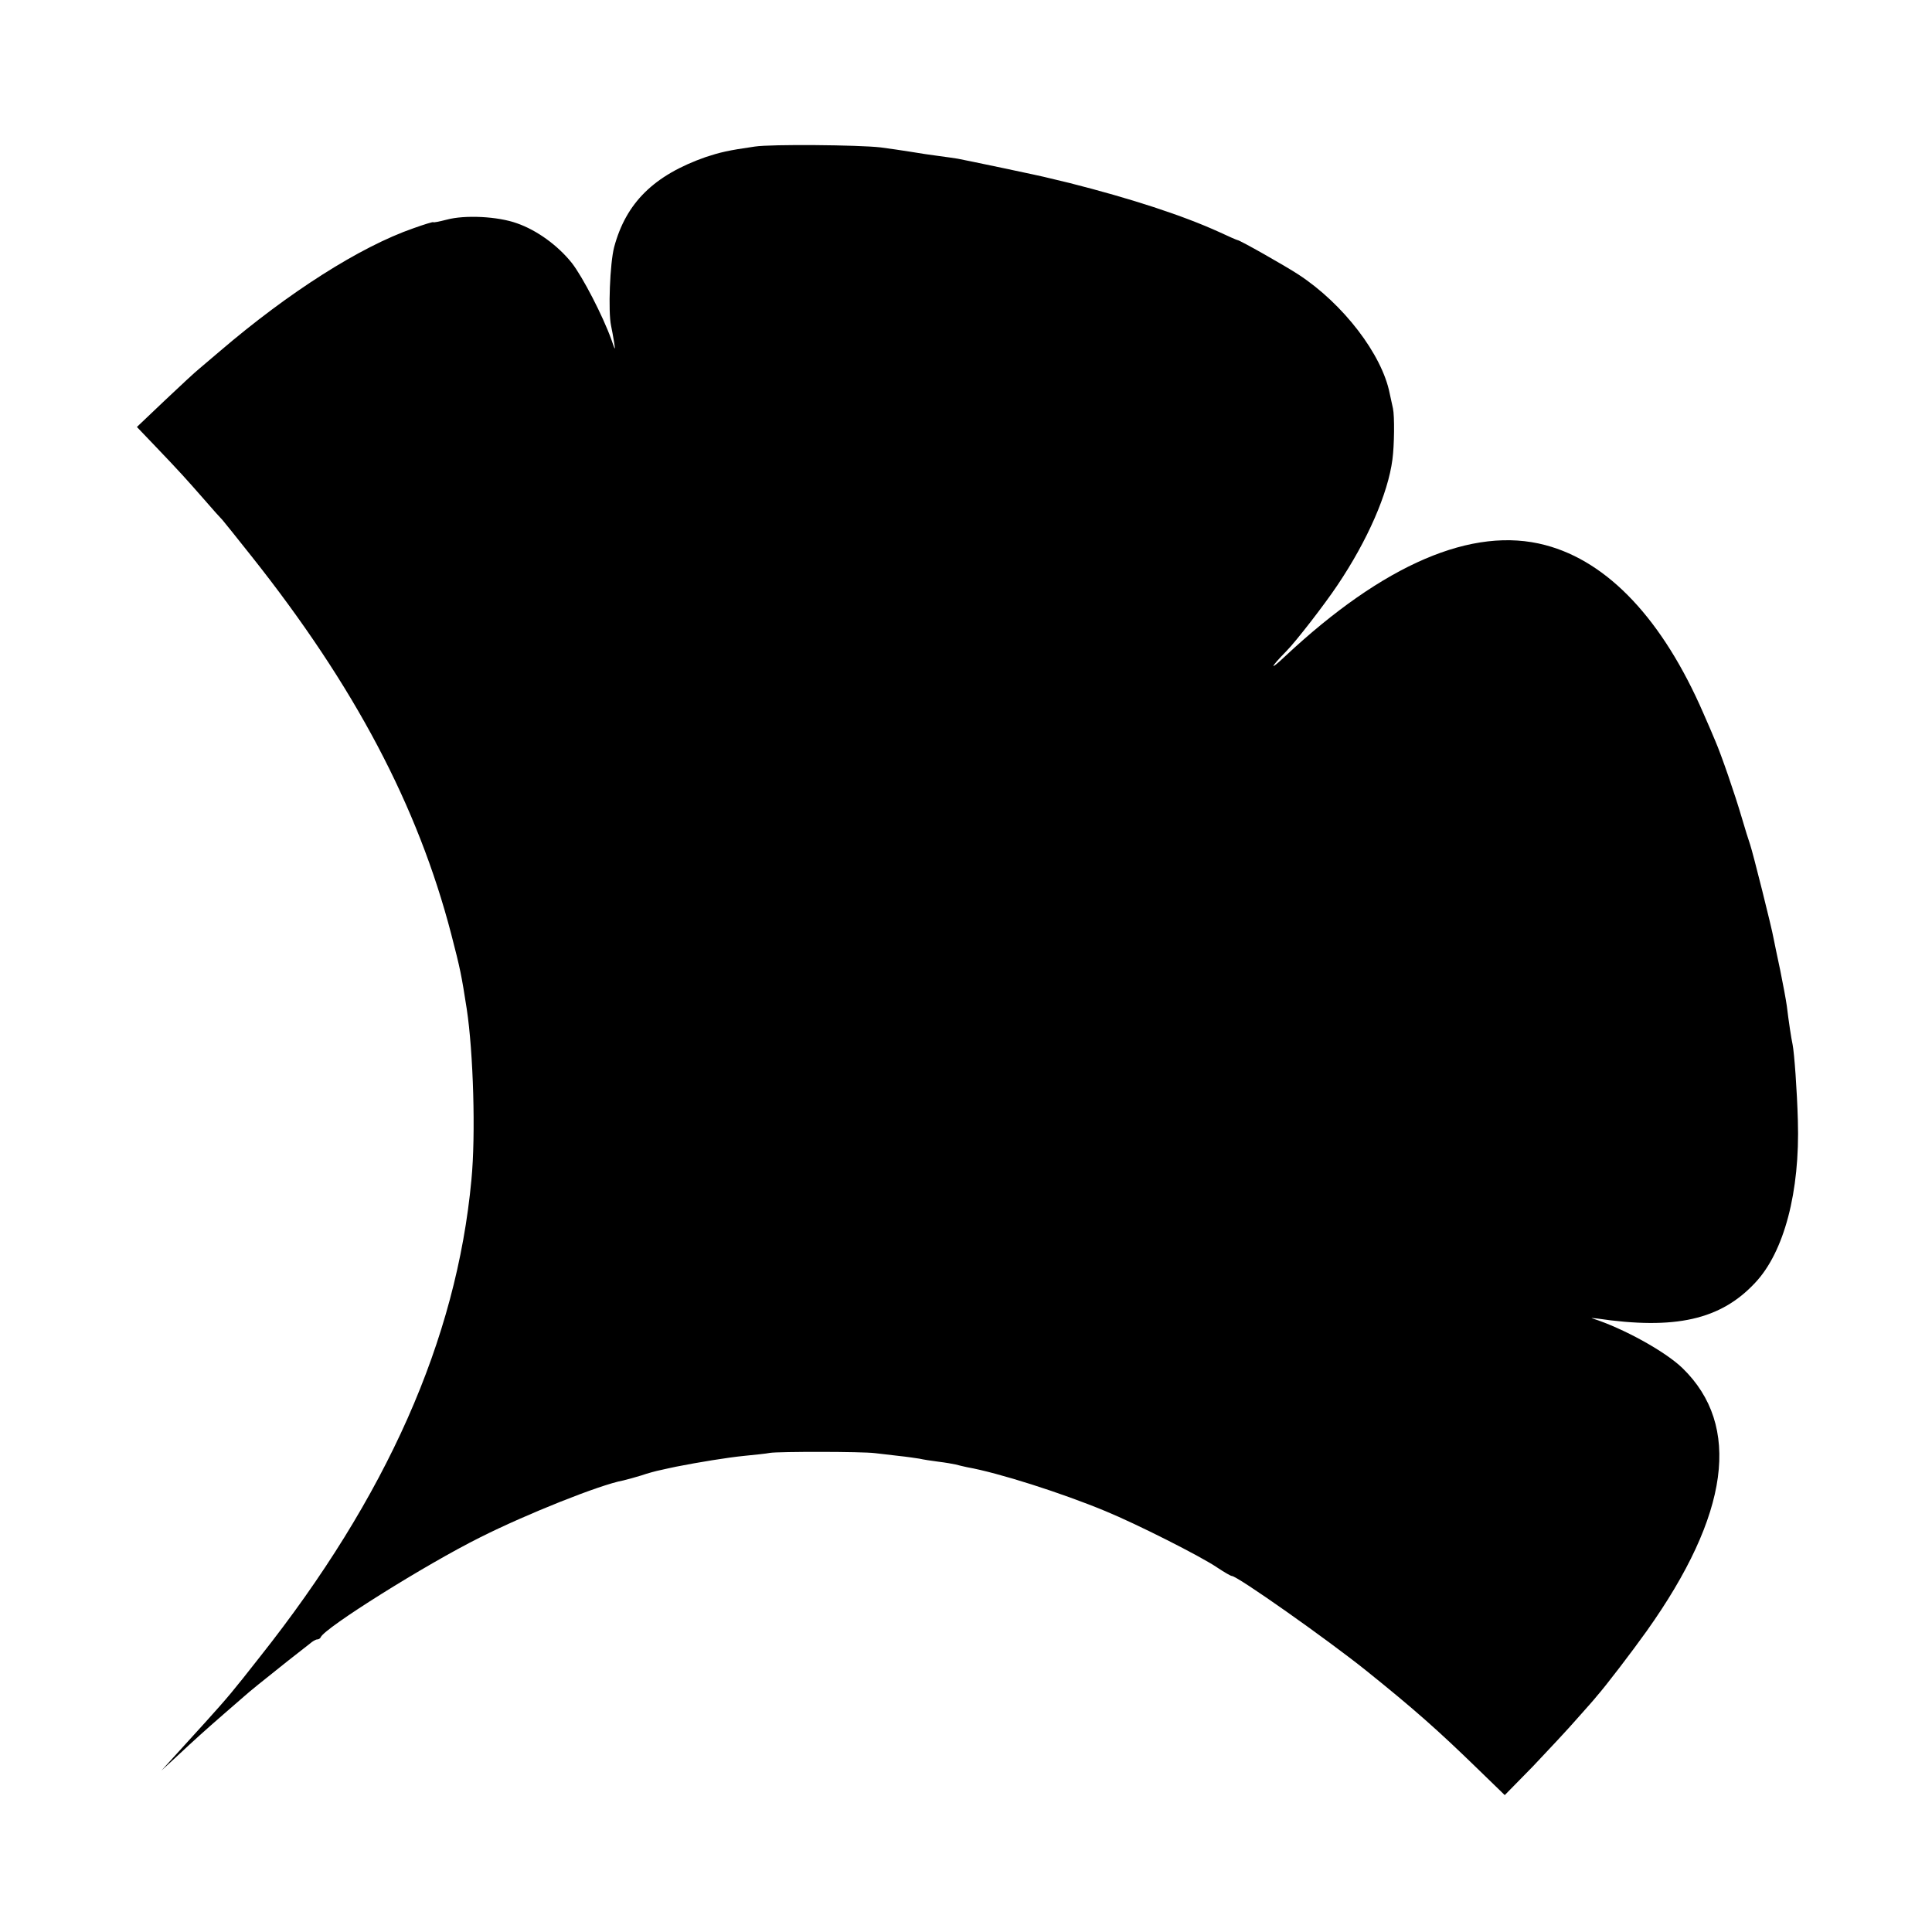
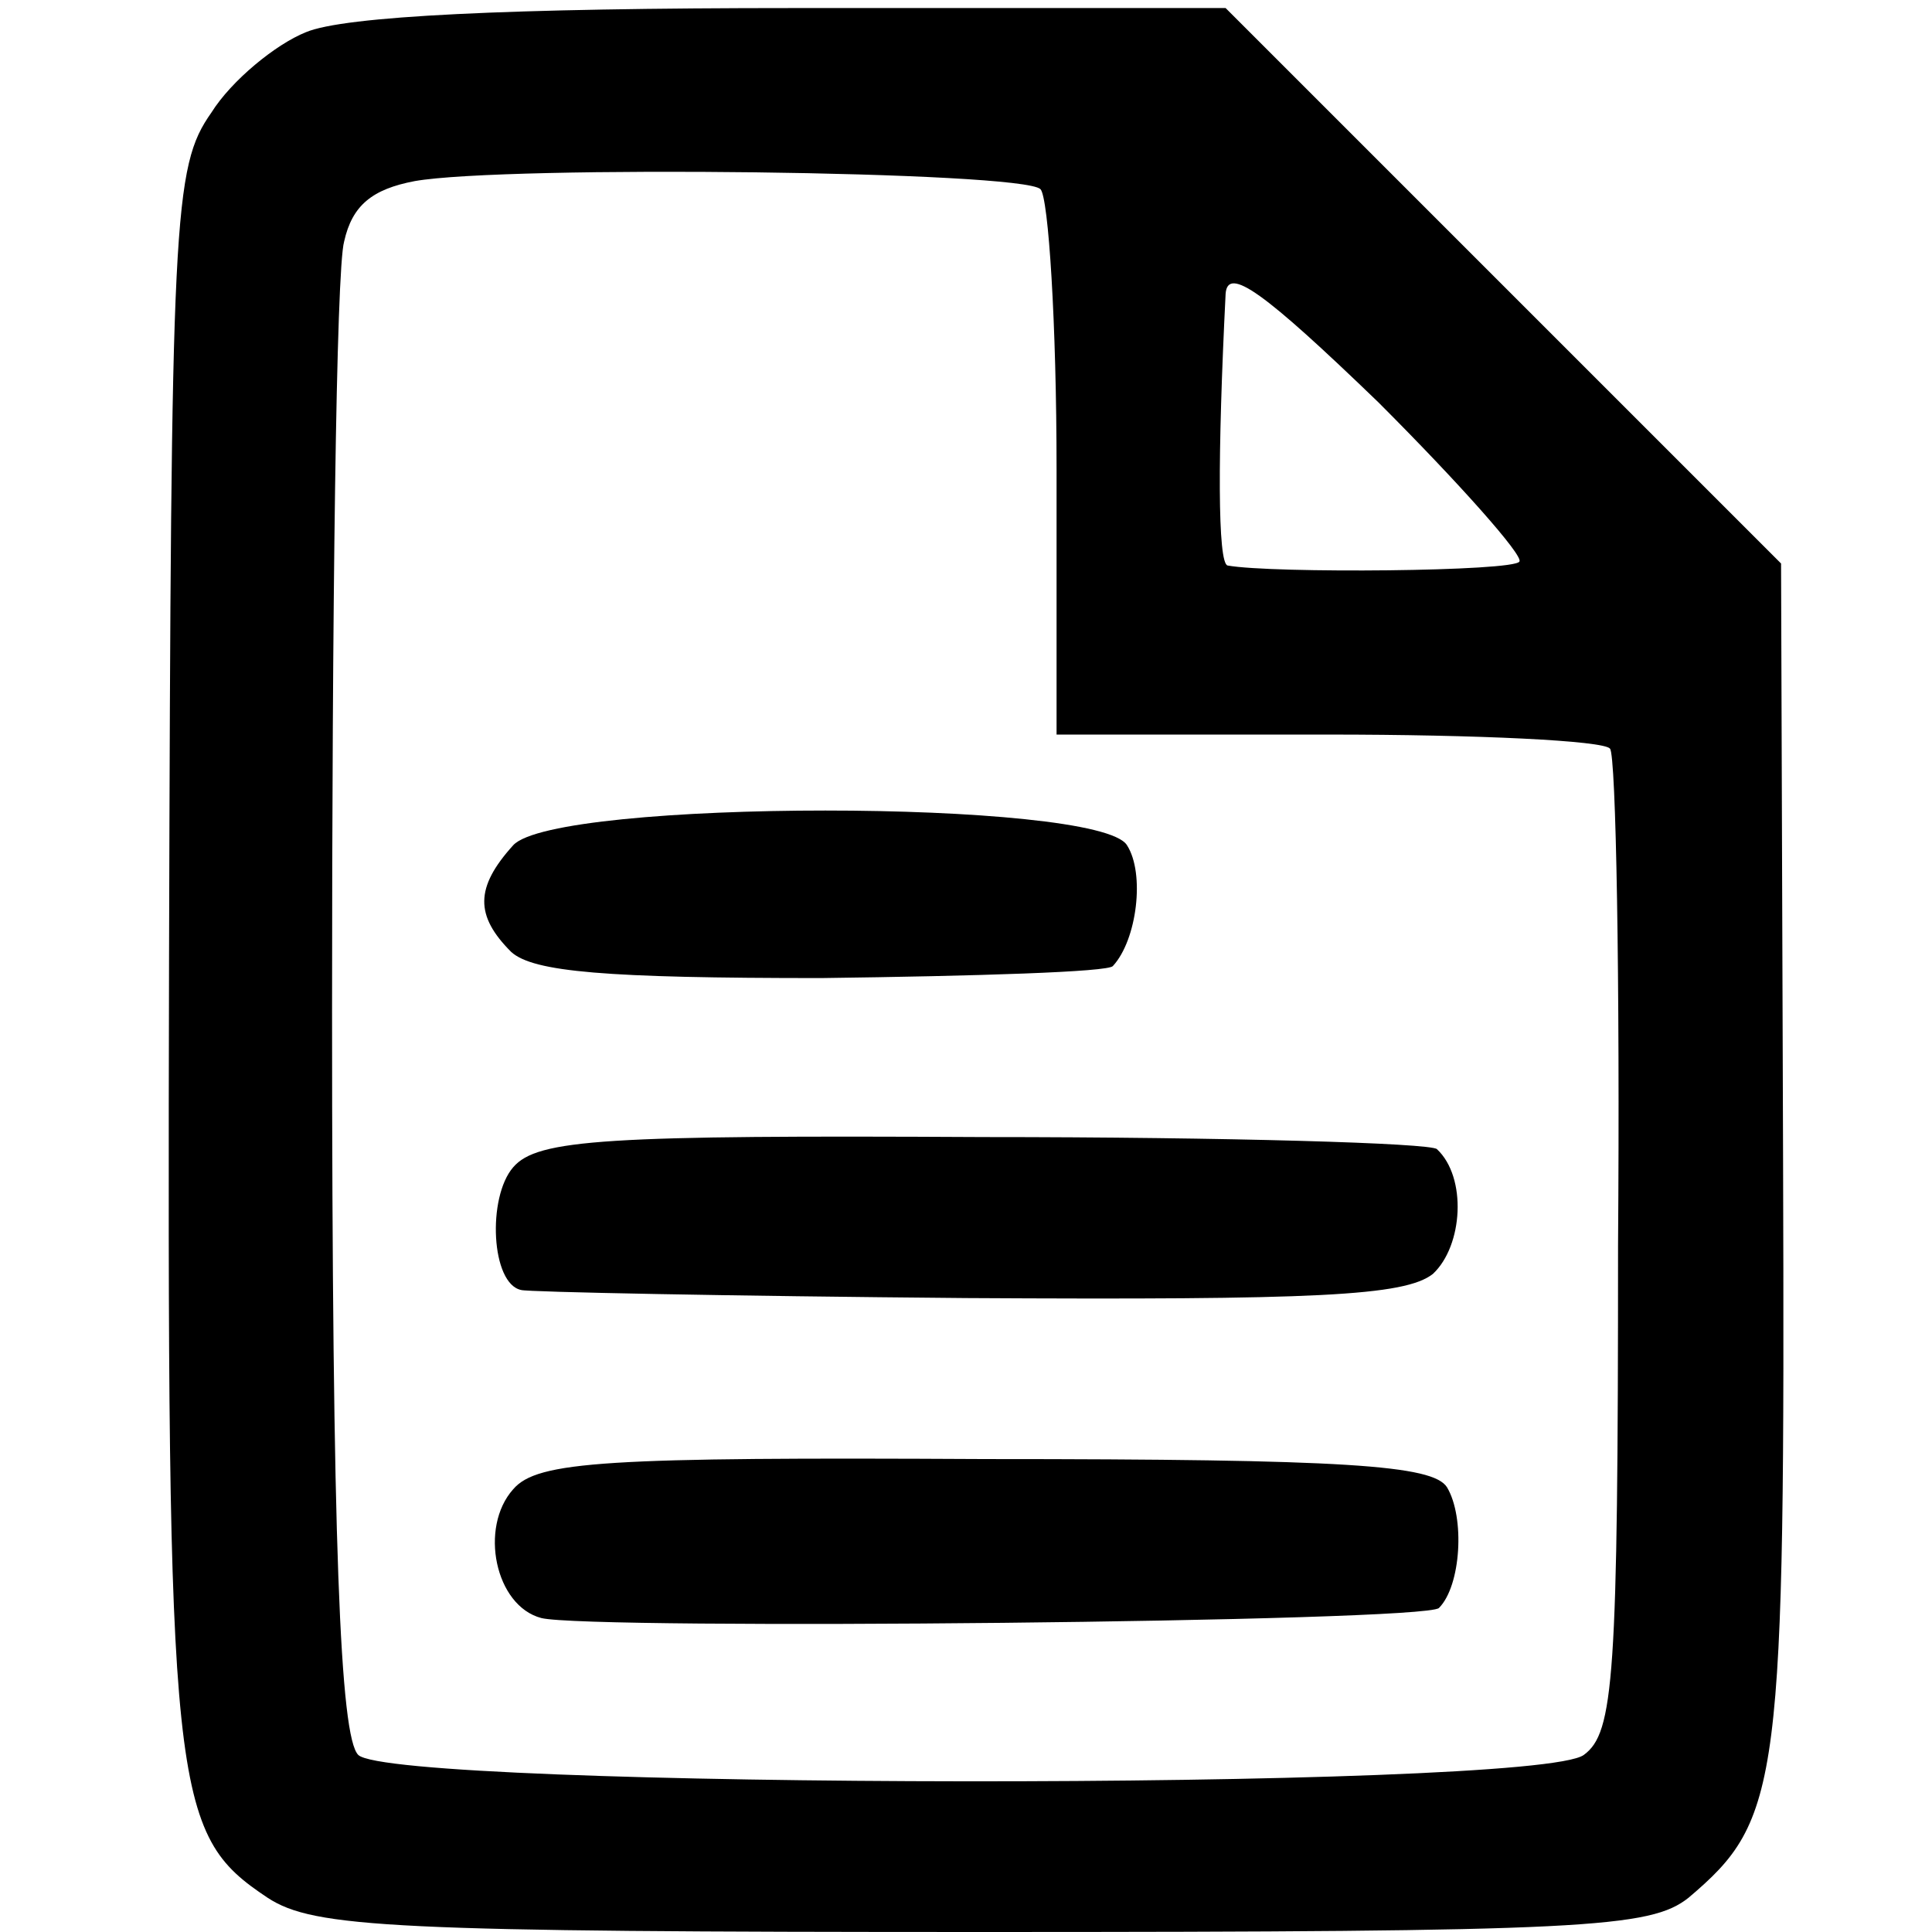
- <svg xmlns="http://www.w3.org/2000/svg" version="1.0" width="700pt" height="700pt" viewBox="0 0 700 700" preserveAspectRatio="xMidYMid meet">
-   <g transform="translate(0,700) scale(0.1,-0.1)" fill="#000000" stroke="none">
-     <path d="M2735 6469 c-98 -14 -126 -21 -178 -38 -188 -66 -289 -166 -332 -327 -15 -58 -22 -232 -11 -284 3 -14 8 -41 11 -60 5 -32 4 -31 -10 10 -31 86 -104 227 -143 277 -51 64 -127 119 -199 144 -69 25 -189 31 -255 13 -27 -7 -48 -11 -48 -9 0 2 -33 -8 -72 -22 -193 -67 -452 -232 -702 -446 -27 -23 -60 -51 -73 -62 -14 -11 -70 -63 -126 -116 l-101 -96 66 -69 c90 -94 114 -121 178 -194 30 -35 60 -68 66 -74 5 -6 53 -65 105 -131 374 -471 603 -905 724 -1370 33 -127 37 -148 56 -270 24 -157 33 -457 17 -620 -54 -579 -307 -1149 -767 -1729 -98 -125 -114 -144 -196 -235 -54 -59 -60 -66 -120 -132 l-40 -44 50 46 c76 71 104 96 175 158 36 31 70 61 76 66 14 13 72 60 154 125 36 28 73 57 83 65 9 8 21 15 26 15 5 0 11 3 13 8 14 34 381 264 578 362 167 84 435 191 518 206 13 3 42 11 65 18 23 8 56 17 72 20 17 4 41 9 55 12 81 16 185 33 245 39 39 4 81 8 95 11 32 5 334 5 380 -1 19 -2 58 -7 86 -10 29 -3 62 -8 75 -10 13 -3 44 -8 69 -11 25 -3 53 -8 62 -10 10 -3 29 -7 42 -10 113 -20 342 -93 501 -159 112 -46 346 -164 406 -205 24 -16 48 -30 52 -30 20 0 346 -230 487 -343 173 -139 259 -215 403 -355 l99 -96 102 104 c55 58 128 136 161 174 33 37 65 73 70 80 32 36 129 163 181 236 301 423 344 745 130 953 -63 61 -216 145 -326 180 -8 2 -1 2 15 0 284 -42 449 -5 574 129 105 111 163 330 155 588 -3 110 -13 245 -19 275 -5 23 -14 82 -21 140 -3 22 -14 81 -24 130 -11 50 -21 101 -24 115 -6 36 -75 311 -85 340 -5 14 -19 59 -31 100 -24 82 -74 227 -95 275 -7 17 -26 62 -43 100 -147 339 -345 550 -573 610 -263 70 -586 -69 -944 -404 -57 -54 -54 -41 5 19 35 35 140 171 186 240 109 162 183 332 199 455 7 51 8 158 2 185 -2 8 -7 33 -12 55 -28 141 -168 324 -330 430 -47 31 -213 125 -221 125 -2 0 -32 13 -66 29 -134 61 -322 122 -543 178 -33 8 -67 16 -75 18 -25 7 -303 65 -330 70 -14 2 -45 7 -70 10 -25 3 -70 10 -100 15 -30 5 -80 12 -110 16 -79 9 -396 12 -455 3z" />
+ <svg xmlns="http://www.w3.org/2000/svg" version="1.0" width="96pt" height="96pt" viewBox="0 0 96 96" preserveAspectRatio="xMidYMid meet">
+   <g transform="translate(0,96) scale(0.1,-0.1)" fill="#000000" stroke="none">
+     <path d="M152 944 c-15 -6 -37 -24 -47 -40 -19 -27 -20 -51 -21 -419 -1 -418 1 -436 49 -468 23 -15 62 -17 356 -17 299 0 331 2 350 17 46 39 48 55 47 367 l-1 296 -138 138 -138 138 -214 0 c-143 0 -224 -4 -243 -12z m365 -78 c4 -4 8 -67 8 -139 l0 -132 135 0 c74 0 137 -3 140 -7 3 -3 5 -115 4 -247 0 -215 -2 -242 -17 -253 -24 -18 -592 -17 -609 0 -9 9 -13 104 -13 370 0 196 2 368 6 382 4 18 14 26 35 30 45 8 302 5 311 -4z m238 -185 c-2 -5 -123 -6 -145 -2 -5 1 -5 55 -1 135 1 14 19 1 76 -54 40 -40 72 -76 70 -79z" />
+     <path d="M255 540 c-19 -21 -19 -35 -1 -53 11 -10 47 -13 154 -13 77 1 143 3 145 6 12 13 16 46 7 60 -14 23 -284 23 -305 0z" />
+     <path d="M255 380 c-13 -15 -11 -58 4 -61 3 -1 103 -3 221 -4 174 -1 218 1 232 12 15 14 17 48 2 62 -3 3 -104 6 -225 6 -188 1 -222 -1 -234 -15z" />
+     <path d="M255 220 c-17 -19 -9 -58 14 -64 24 -6 439 -2 446 5 11 11 13 45 4 60 -7 11 -50 14 -229 14 -189 1 -223 -1 -235 -15z" />
  </g>
</svg>
